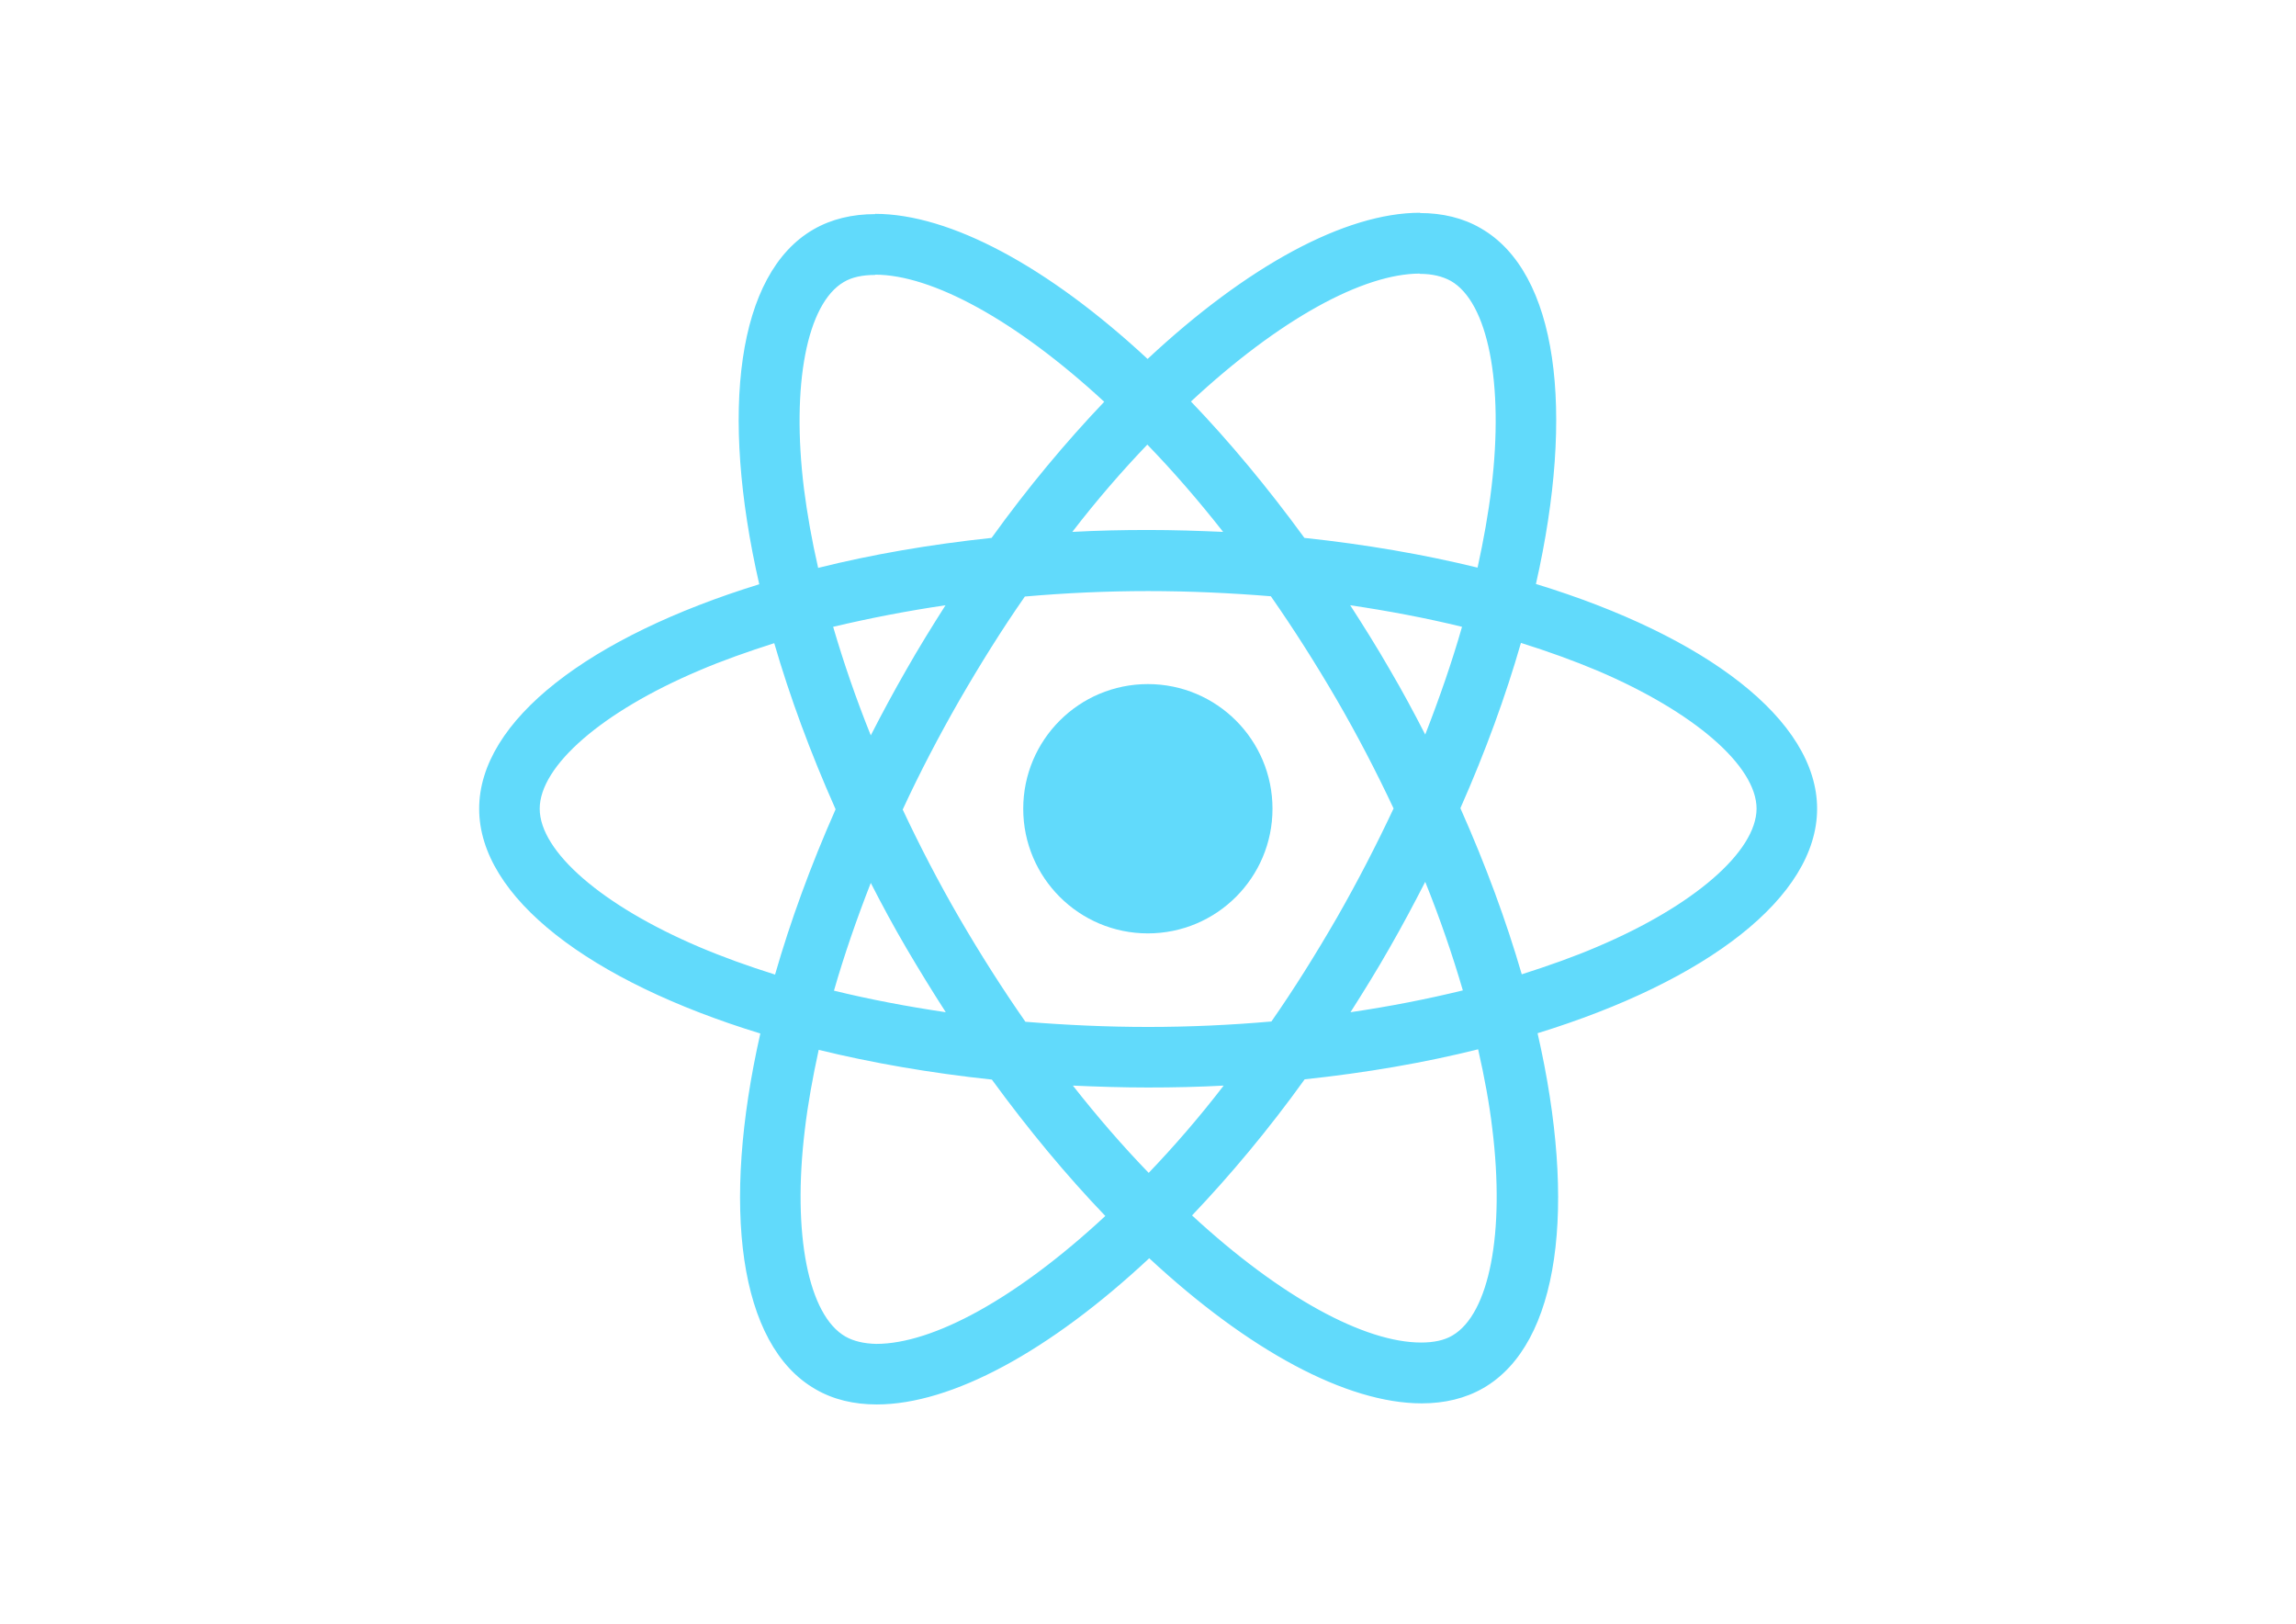
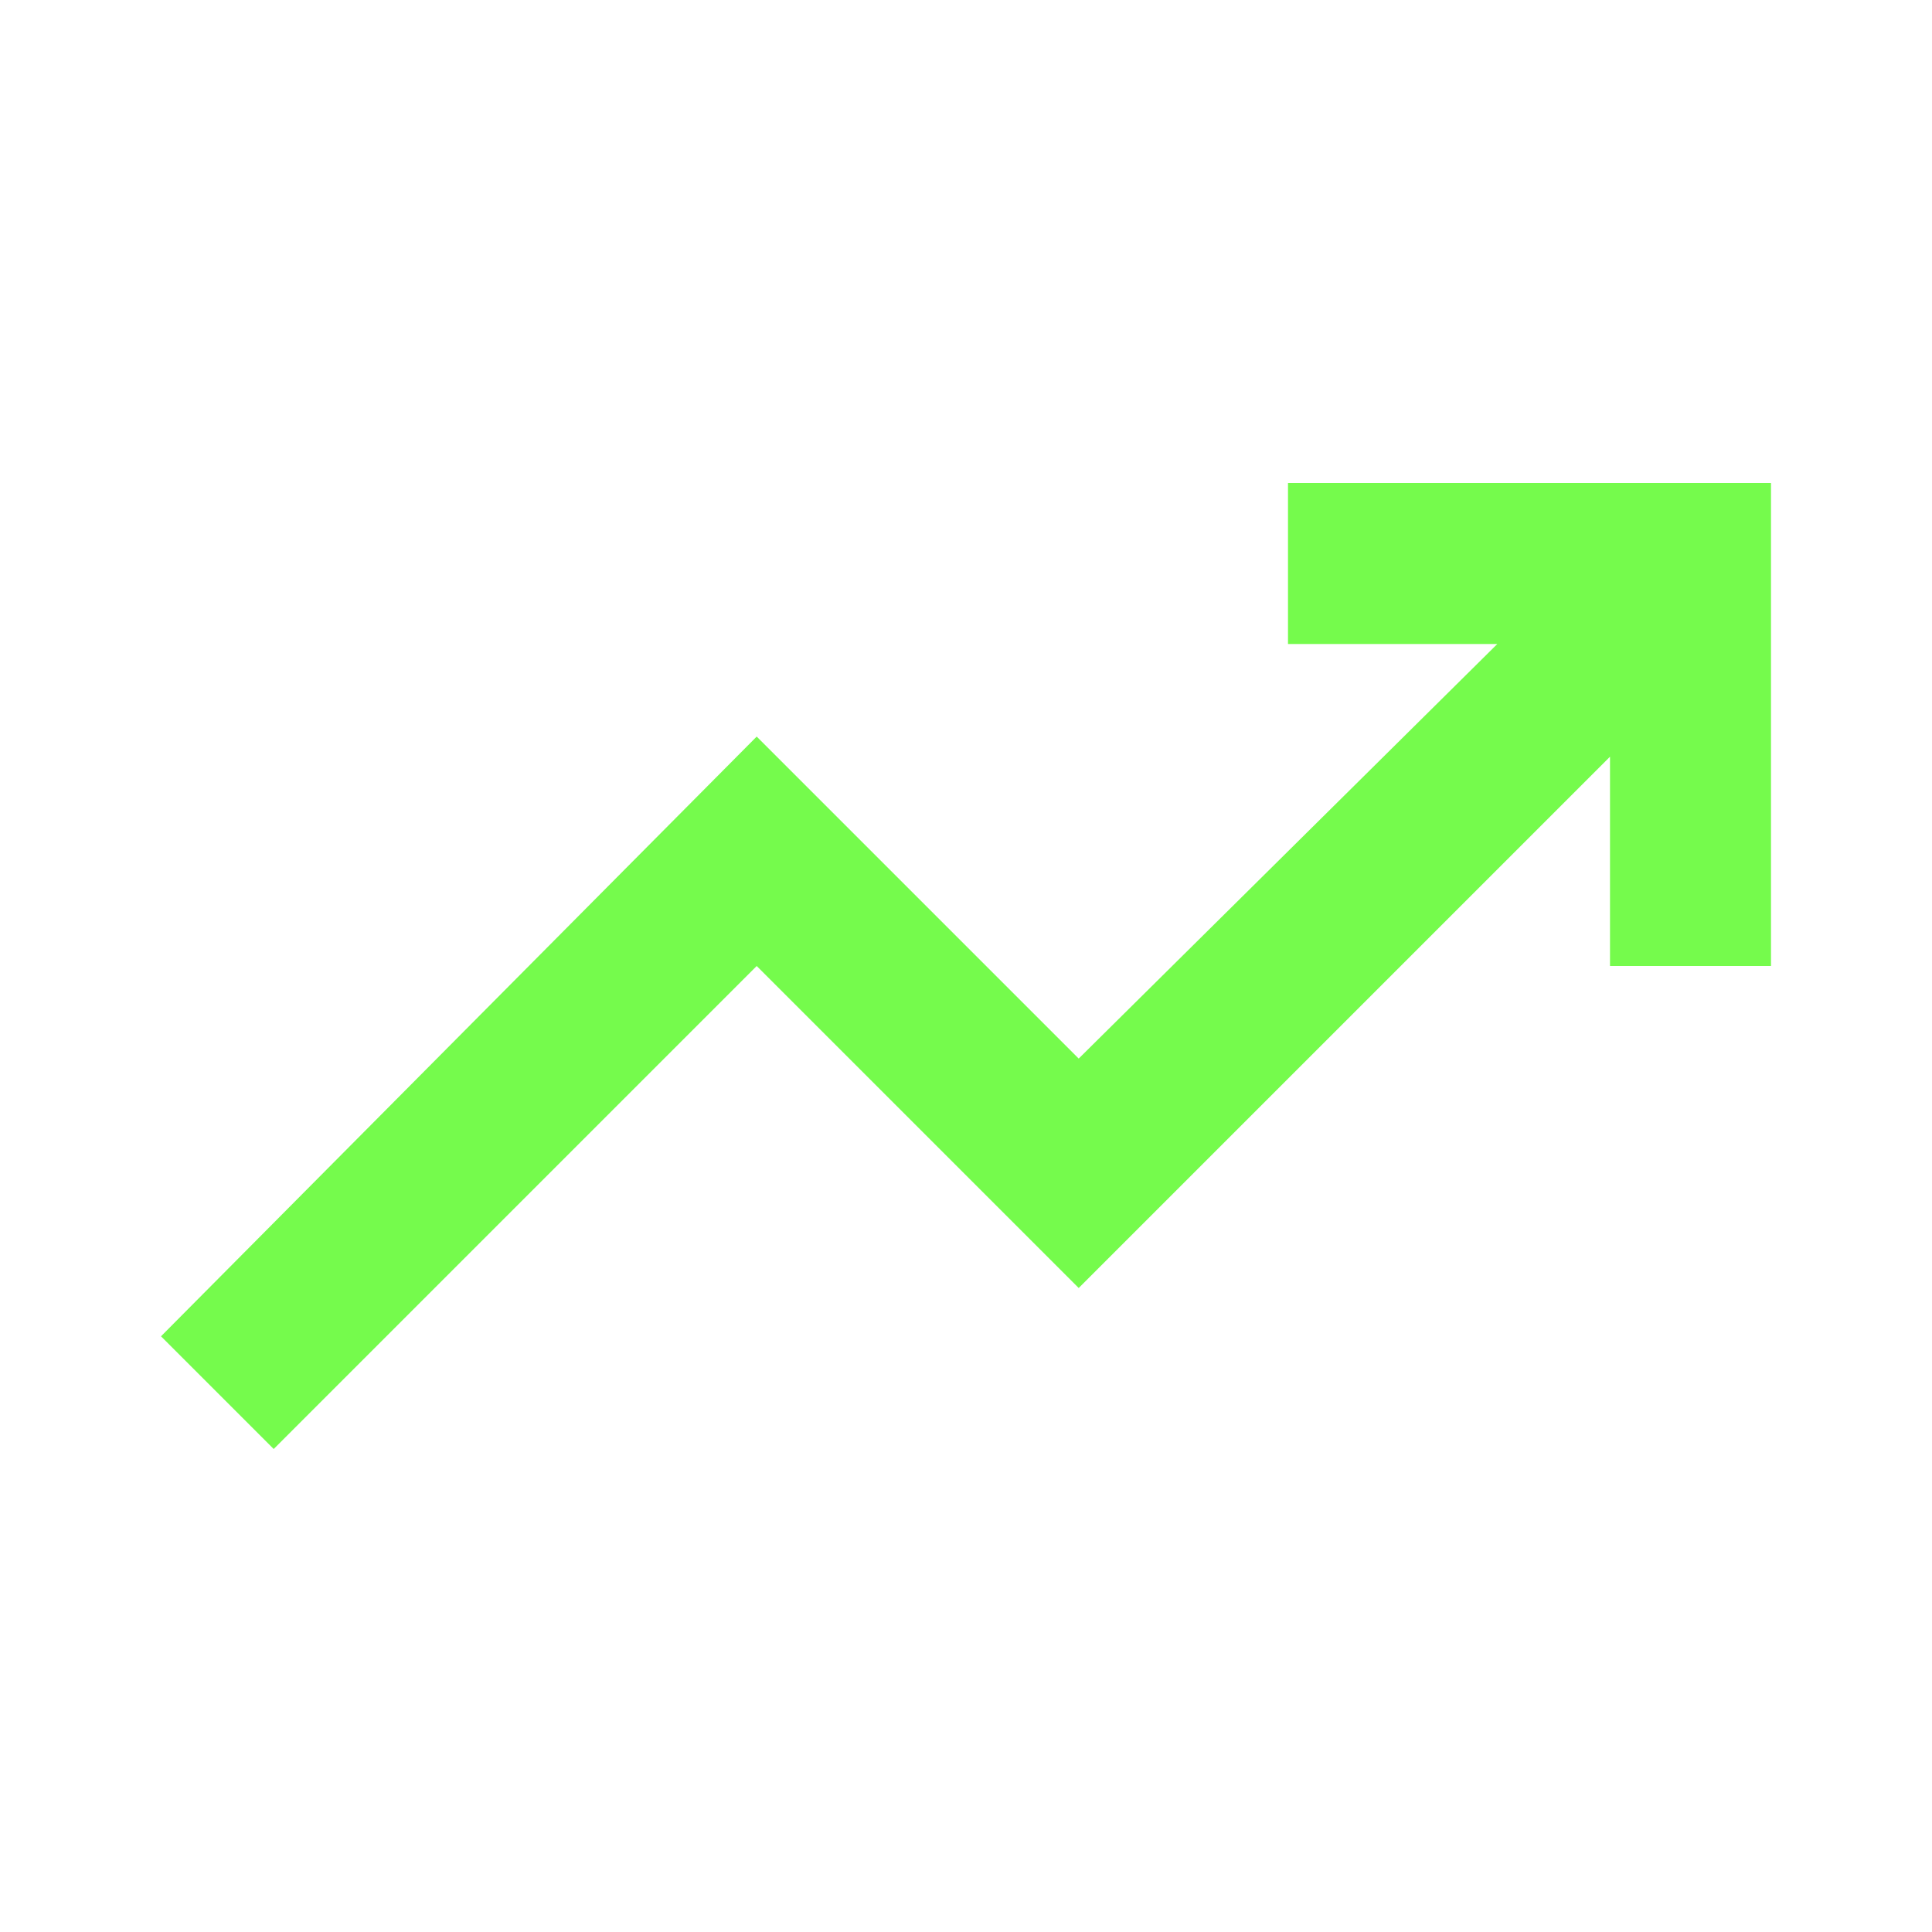
- <svg xmlns="http://www.w3.org/2000/svg" viewBox="0 0 841.9 595.3">
-   <g fill="#61DAFB">
-     <path d="M666.3 296.5c0-32.5-40.7-63.3-103.1-82.4 14.4-63.6 8-114.2-20.2-130.4-6.5-3.8-14.1-5.6-22.4-5.6v22.3c4.6 0 8.3.9 11.4 2.6 13.6 7.8 19.5 37.5 14.9 75.7-1.1 9.4-2.9 19.3-5.1 29.4-19.6-4.8-41-8.5-63.5-10.9-13.5-18.5-27.5-35.3-41.6-50 32.6-30.3 63.2-46.9 84-46.9V78c-27.5 0-63.5 19.6-99.9 53.6-36.4-33.8-72.4-53.2-99.9-53.2v22.3c20.7 0 51.4 16.5 84 46.6-14 14.7-28 31.4-41.3 49.9-22.6 2.4-44 6.1-63.6 11-2.3-10-4-19.7-5.2-29-4.7-38.2 1.1-67.9 14.6-75.8 3-1.8 6.9-2.6 11.5-2.6V78.5c-8.4 0-16 1.8-22.6 5.6-28.1 16.2-34.4 66.7-19.9 130.1-62.2 19.2-102.7 49.9-102.7 82.3 0 32.5 40.7 63.3 103.1 82.4-14.4 63.6-8 114.2 20.2 130.4 6.5 3.8 14.1 5.6 22.5 5.6 27.5 0 63.5-19.6 99.9-53.6 36.4 33.8 72.4 53.2 99.9 53.2 8.4 0 16-1.8 22.6-5.6 28.1-16.2 34.4-66.7 19.9-130.1 62-19.1 102.5-49.9 102.5-82.3zm-130.2-66.7c-3.7 12.9-8.3 26.2-13.5 39.5-4.1-8-8.4-16-13.1-24-4.6-8-9.5-15.8-14.4-23.4 14.2 2.1 27.9 4.7 41 7.9zm-45.8 106.5c-7.8 13.5-15.8 26.3-24.1 38.2-14.9 1.3-30 2-45.2 2-15.1 0-30.2-.7-45-1.9-8.3-11.9-16.4-24.6-24.2-38-7.6-13.1-14.5-26.4-20.8-39.8 6.2-13.4 13.2-26.8 20.7-39.9 7.8-13.5 15.8-26.3 24.1-38.2 14.9-1.3 30-2 45.2-2 15.1 0 30.2.7 45 1.9 8.3 11.9 16.4 24.6 24.2 38 7.6 13.1 14.5 26.4 20.8 39.8-6.3 13.4-13.2 26.8-20.7 39.9zm32.3-13c5.4 13.4 10 26.8 13.8 39.8-13.1 3.2-26.9 5.9-41.2 8 4.9-7.7 9.8-15.6 14.4-23.7 4.6-8 8.9-16.1 13-24.1zM421.2 430c-9.3-9.6-18.6-20.3-27.8-32 9 .4 18.2.7 27.5.7 9.4 0 18.7-.2 27.8-.7-9 11.7-18.3 22.4-27.5 32zm-74.4-58.9c-14.2-2.1-27.9-4.7-41-7.9 3.7-12.9 8.3-26.2 13.5-39.5 4.1 8 8.4 16 13.1 24 4.7 8 9.5 15.8 14.4 23.4zM420.7 163c9.3 9.6 18.6 20.3 27.8 32-9-.4-18.2-.7-27.5-.7-9.4 0-18.7.2-27.8.7 9-11.7 18.3-22.4 27.5-32zm-74 58.9c-4.9 7.7-9.8 15.6-14.4 23.7-4.6 8-8.9 16-13 24-5.4-13.4-10-26.8-13.8-39.8 13.1-3.1 26.9-5.8 41.2-7.9zm-90.5 125.2c-35.4-15.1-58.3-34.9-58.3-50.6 0-15.7 22.9-35.6 58.3-50.6 8.6-3.7 18-7 27.7-10.1 5.7 19.6 13.2 40 22.5 60.9-9.2 20.8-16.6 41.1-22.2 60.6-9.9-3.1-19.3-6.5-28-10.2zM310 490c-13.6-7.8-19.5-37.5-14.9-75.7 1.1-9.4 2.9-19.3 5.1-29.4 19.6 4.8 41 8.5 63.5 10.9 13.5 18.5 27.5 35.3 41.6 50-32.6 30.3-63.2 46.9-84 46.9-4.5-.1-8.3-1-11.3-2.7zm237.2-76.2c4.7 38.2-1.1 67.9-14.6 75.8-3 1.8-6.9 2.6-11.5 2.6-20.7 0-51.4-16.5-84-46.6 14-14.7 28-31.4 41.3-49.9 22.6-2.4 44-6.1 63.6-11 2.3 10.1 4.1 19.8 5.2 29.1zm38.5-66.7c-8.6 3.7-18 7-27.7 10.1-5.7-19.6-13.2-40-22.5-60.9 9.2-20.8 16.6-41.1 22.2-60.6 9.9 3.1 19.3 6.5 28.1 10.2 35.4 15.1 58.3 34.9 58.3 50.6-.1 15.7-23 35.6-58.4 50.6zM320.8 78.4z" />
-     <circle cx="420.9" cy="296.5" r="45.7" />
-     <path d="M520.5 78.1z" />
-   </g>
+ <svg xmlns="http://www.w3.org/2000/svg" height="24px" viewBox="0 -960 960 960" width="24px" fill="#75FB4C">
+   <path d="m136-240-56-56 296-298 160 160 208-206H640v-80h240v240h-80v-104L536-320 376-480 136-240Z" />
</svg>
